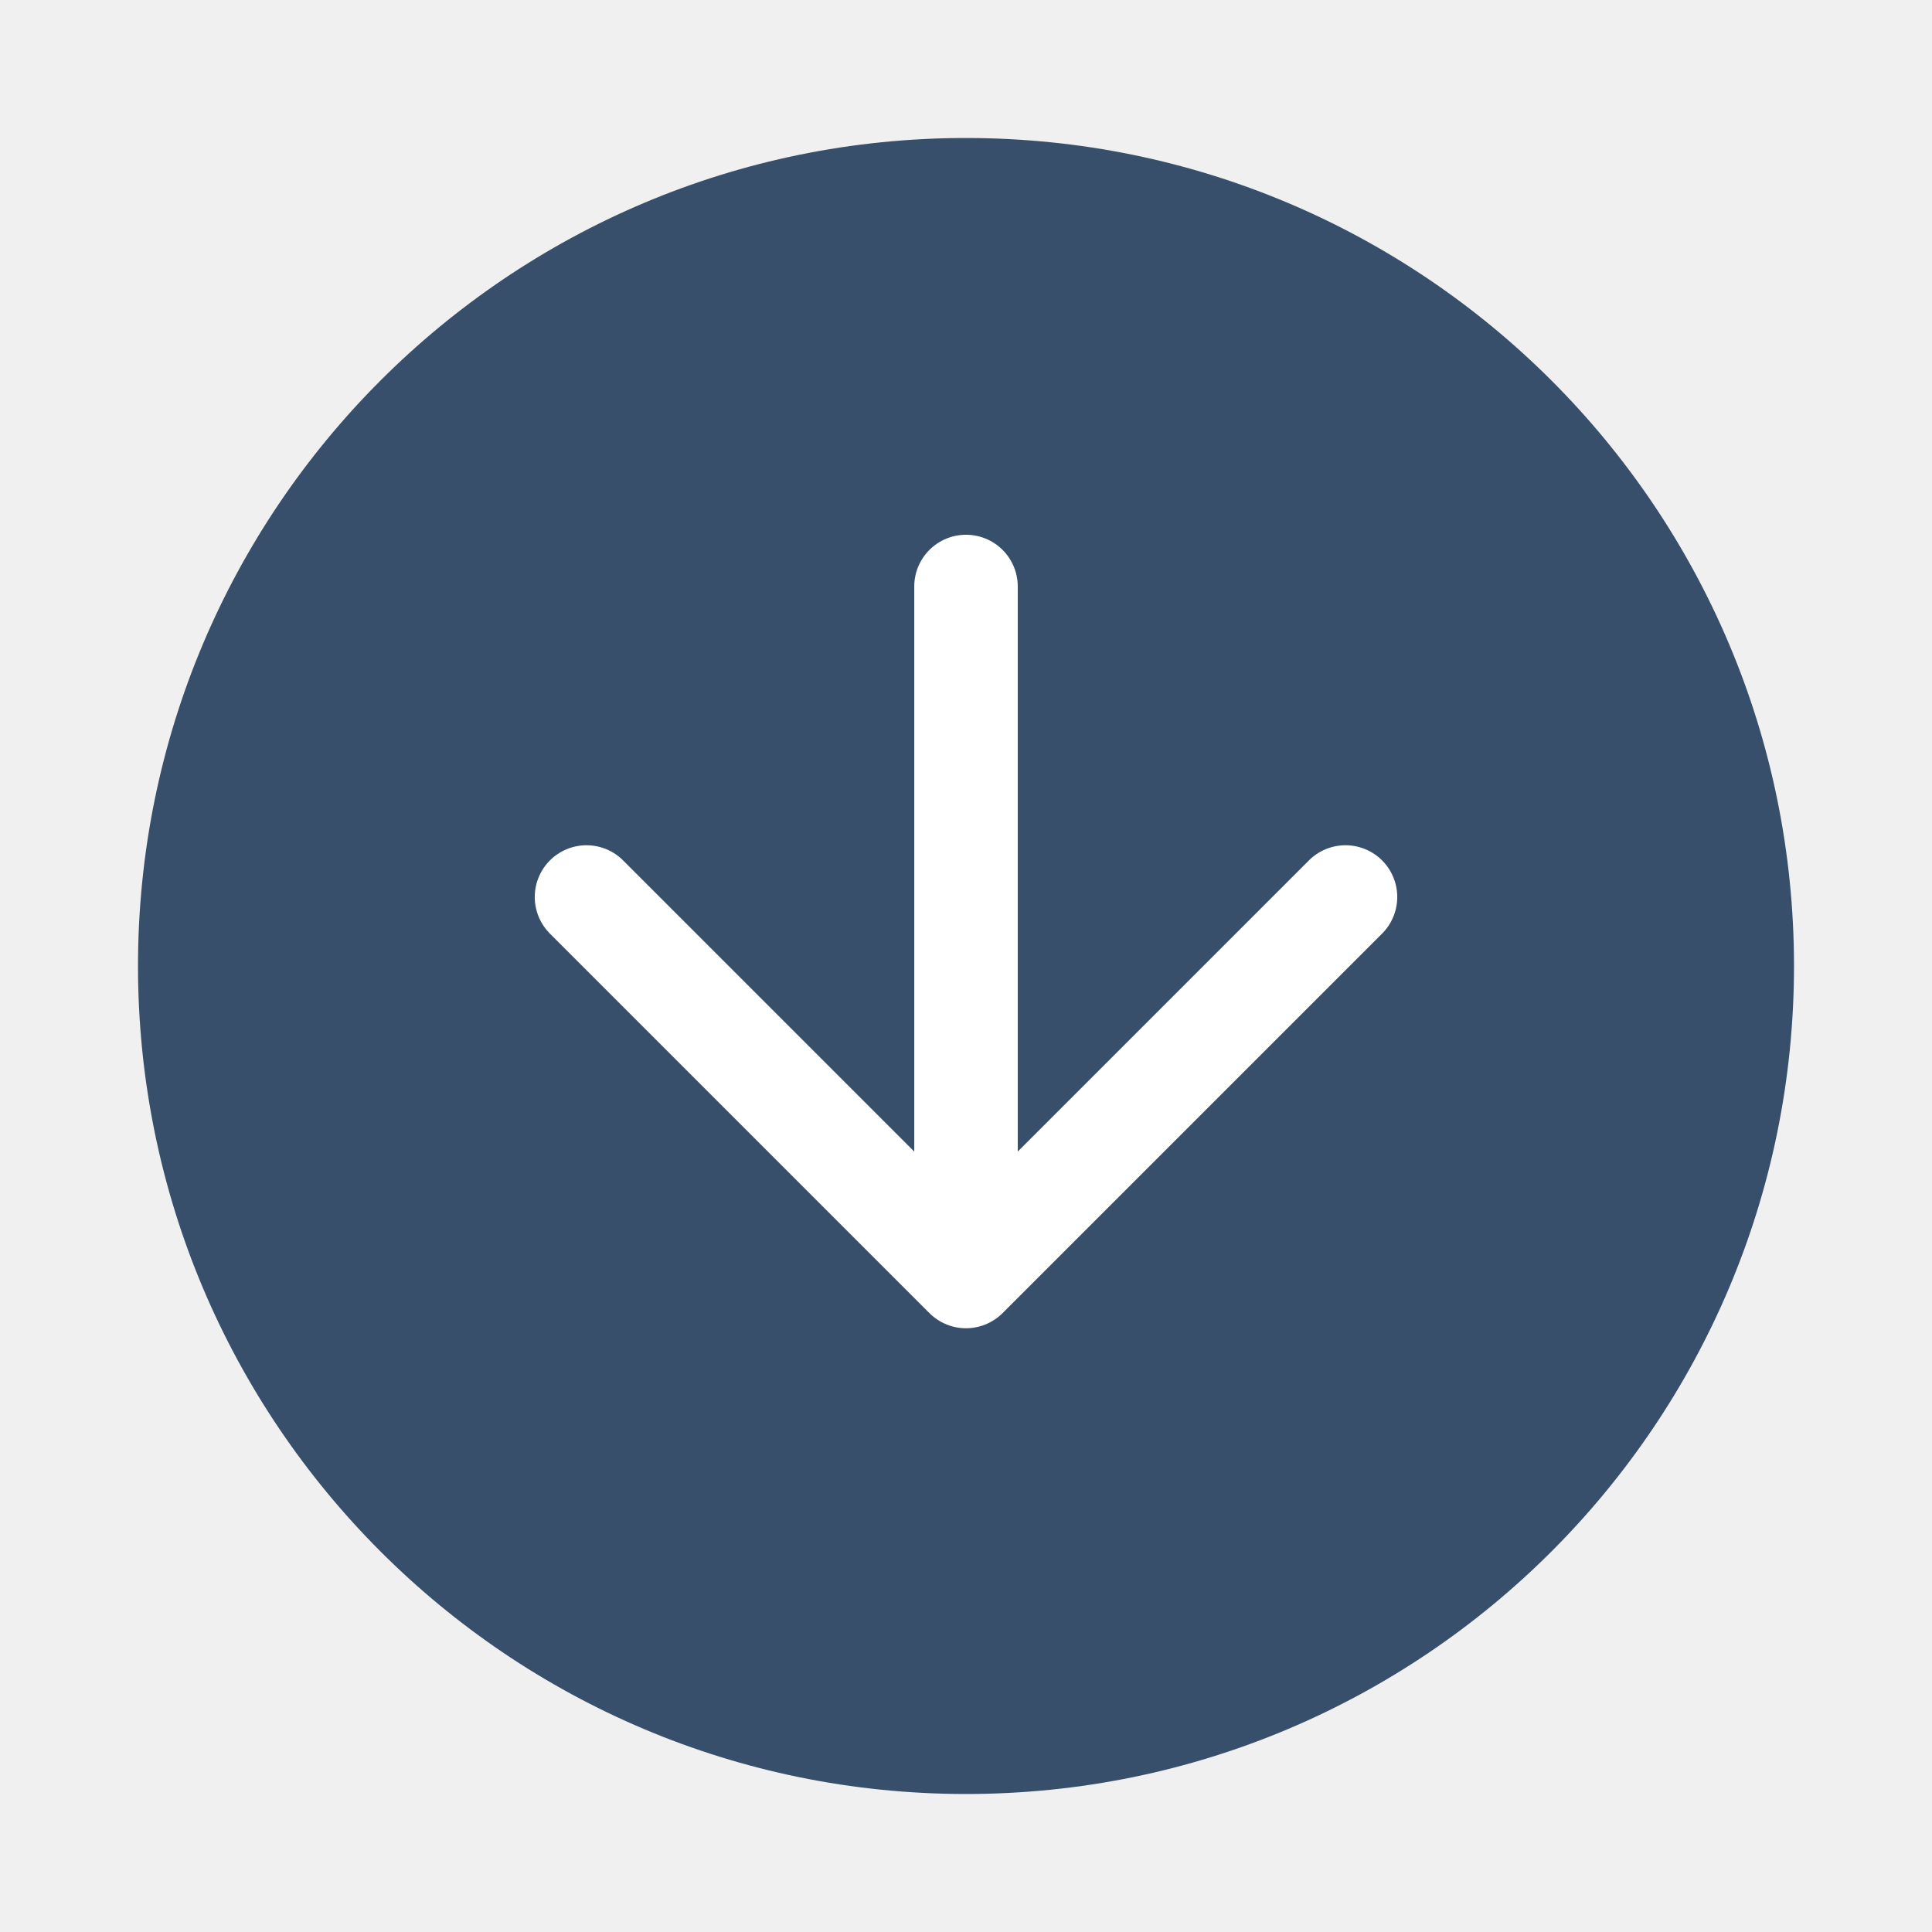
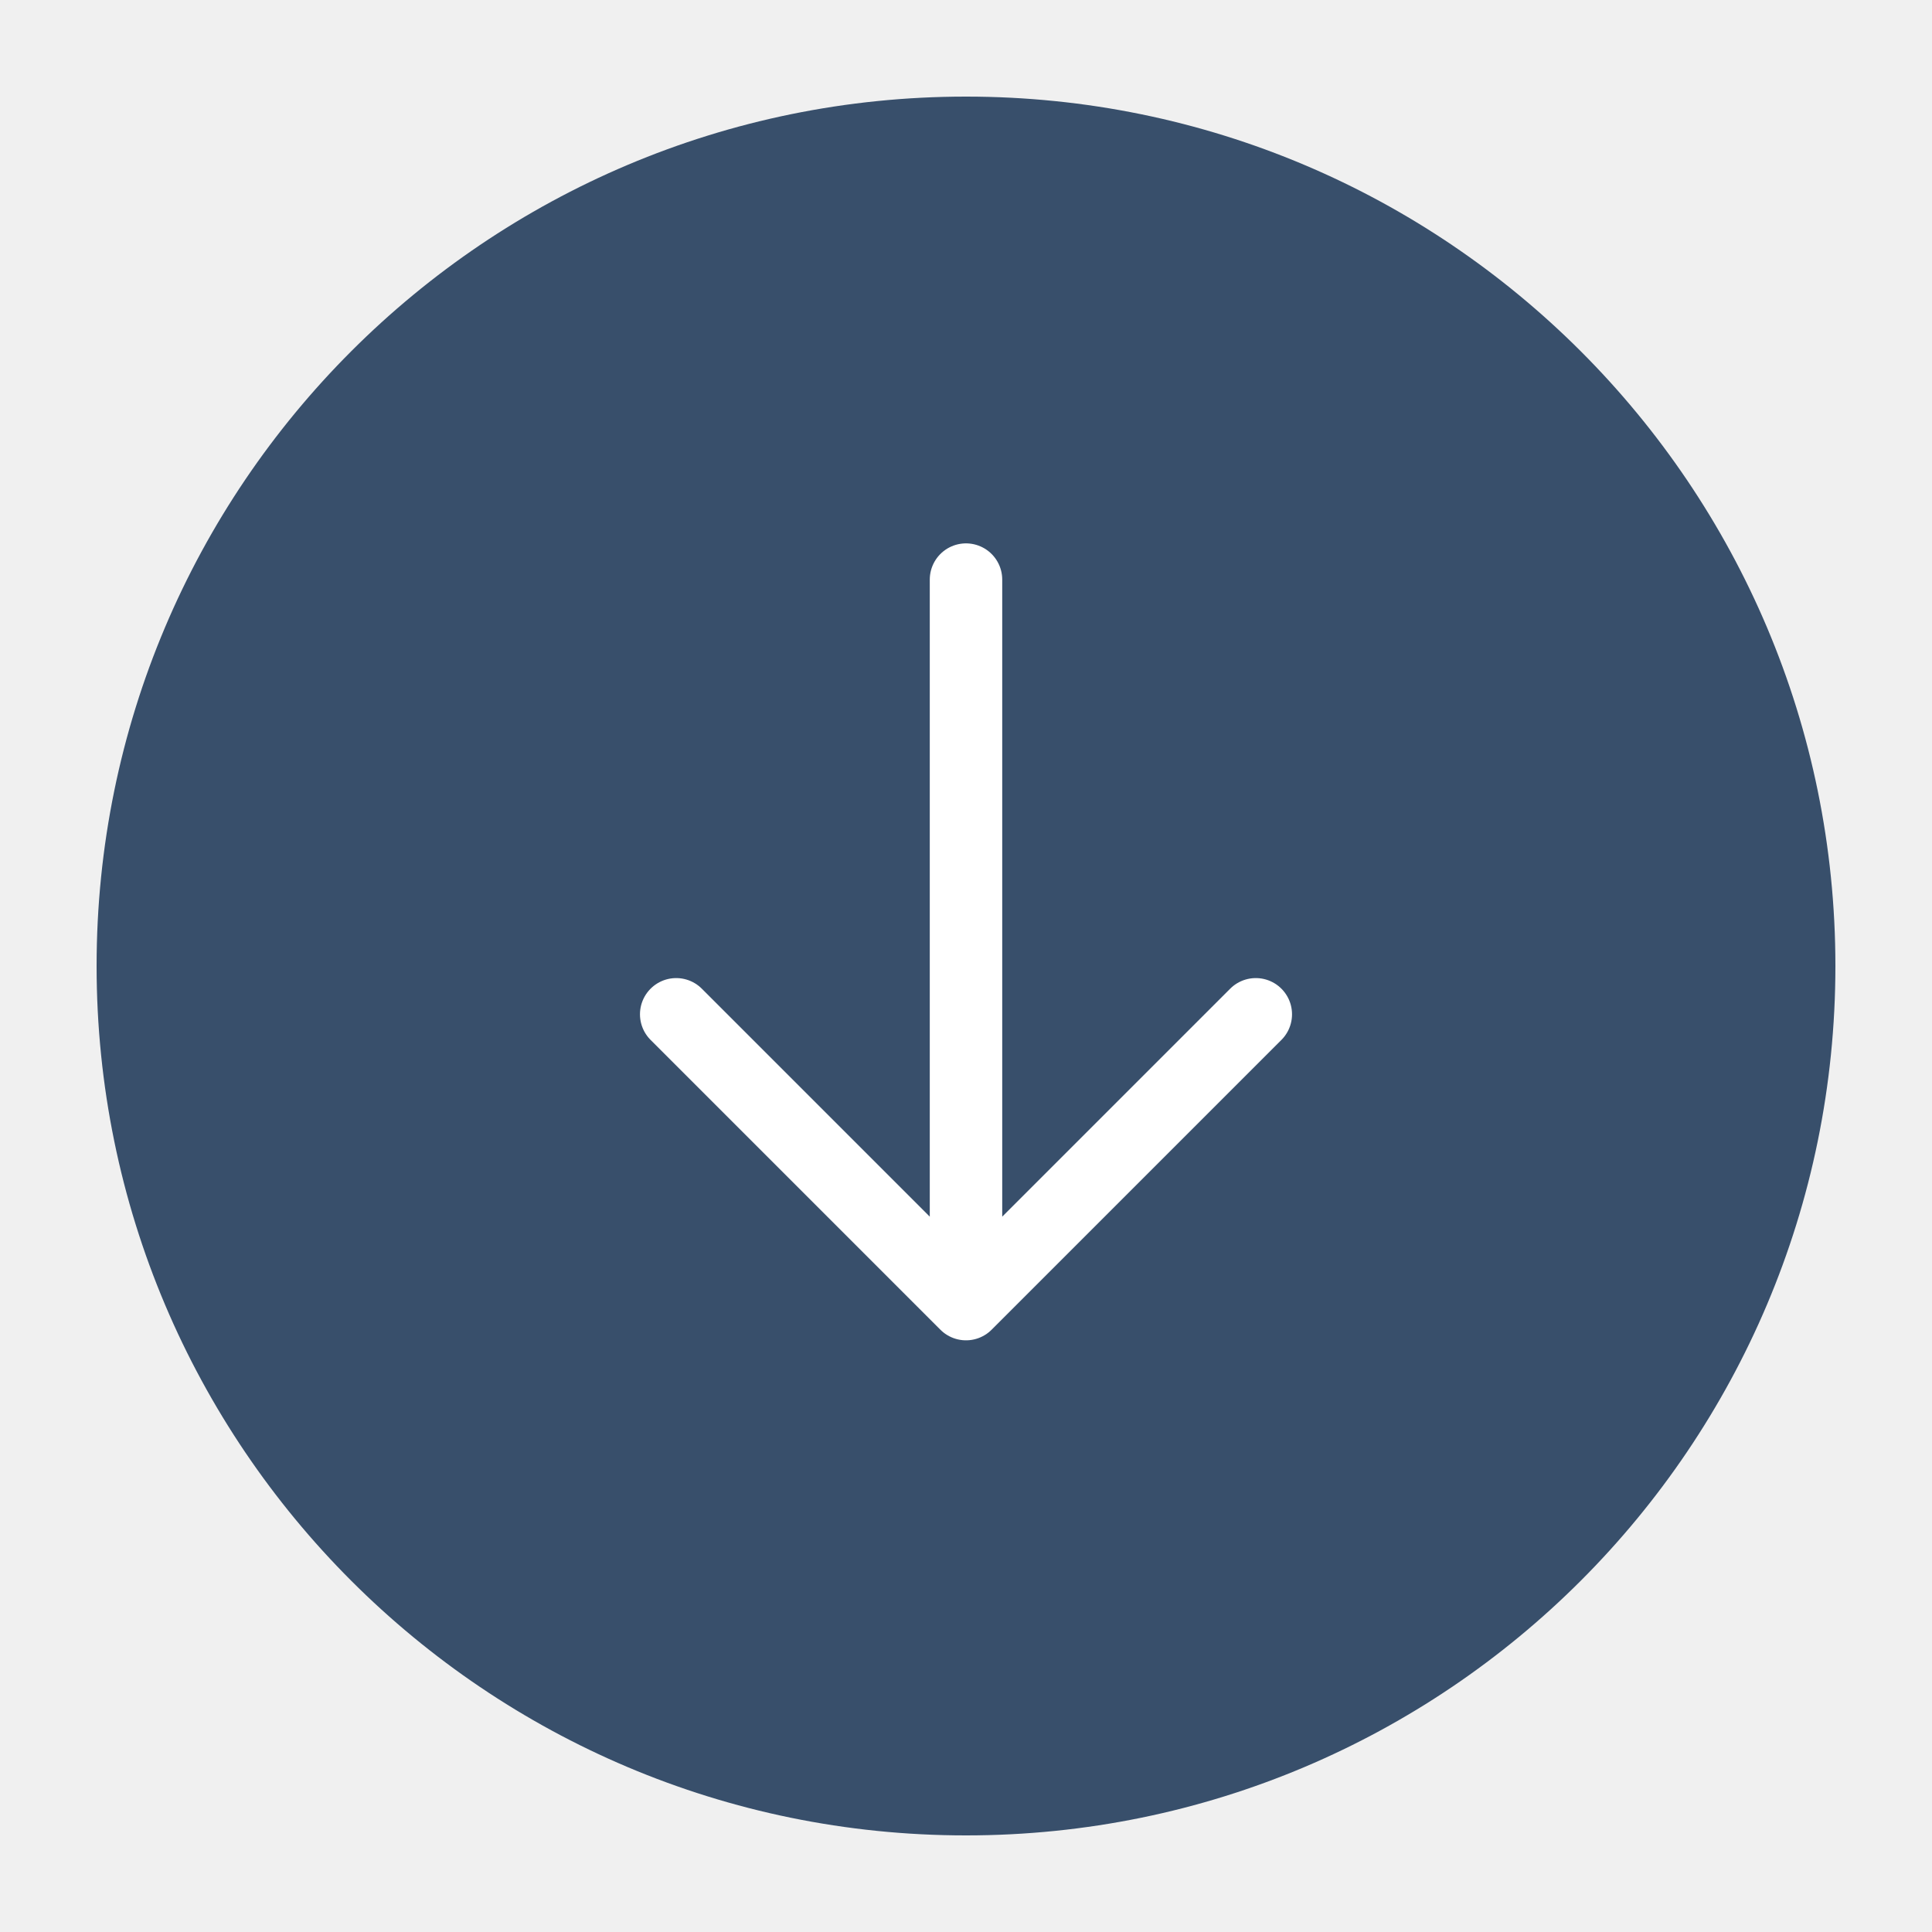
- <svg xmlns="http://www.w3.org/2000/svg" width="56" height="56" viewBox="0 0 56 56" fill="none">
-   <circle id="ScrollButton.Background" cx="28" cy="28" r="24" fill="#384F6B" />
-   <path id="ScrollButton.Foreground" d="M28 17V37M28 37L17 26M28 37L39 26" stroke="#FFFFFF" stroke-width="3" stroke-linecap="round" stroke-linejoin="round" />
+ <svg xmlns="http://www.w3.org/2000/svg" width="40" height="40" viewBox="0 0 40 40" fill="none">
+   <circle id="ScrollButton.Background" cx="20" cy="20" r="18" fill="#384F6B" />
+   <path id="ScrollButton.Foreground" d="M20 12V27M20 27L14 21M20 27L26 21" stroke="#FFFFFF" stroke-width="1.5" stroke-linecap="round" stroke-linejoin="round" />
</svg>
